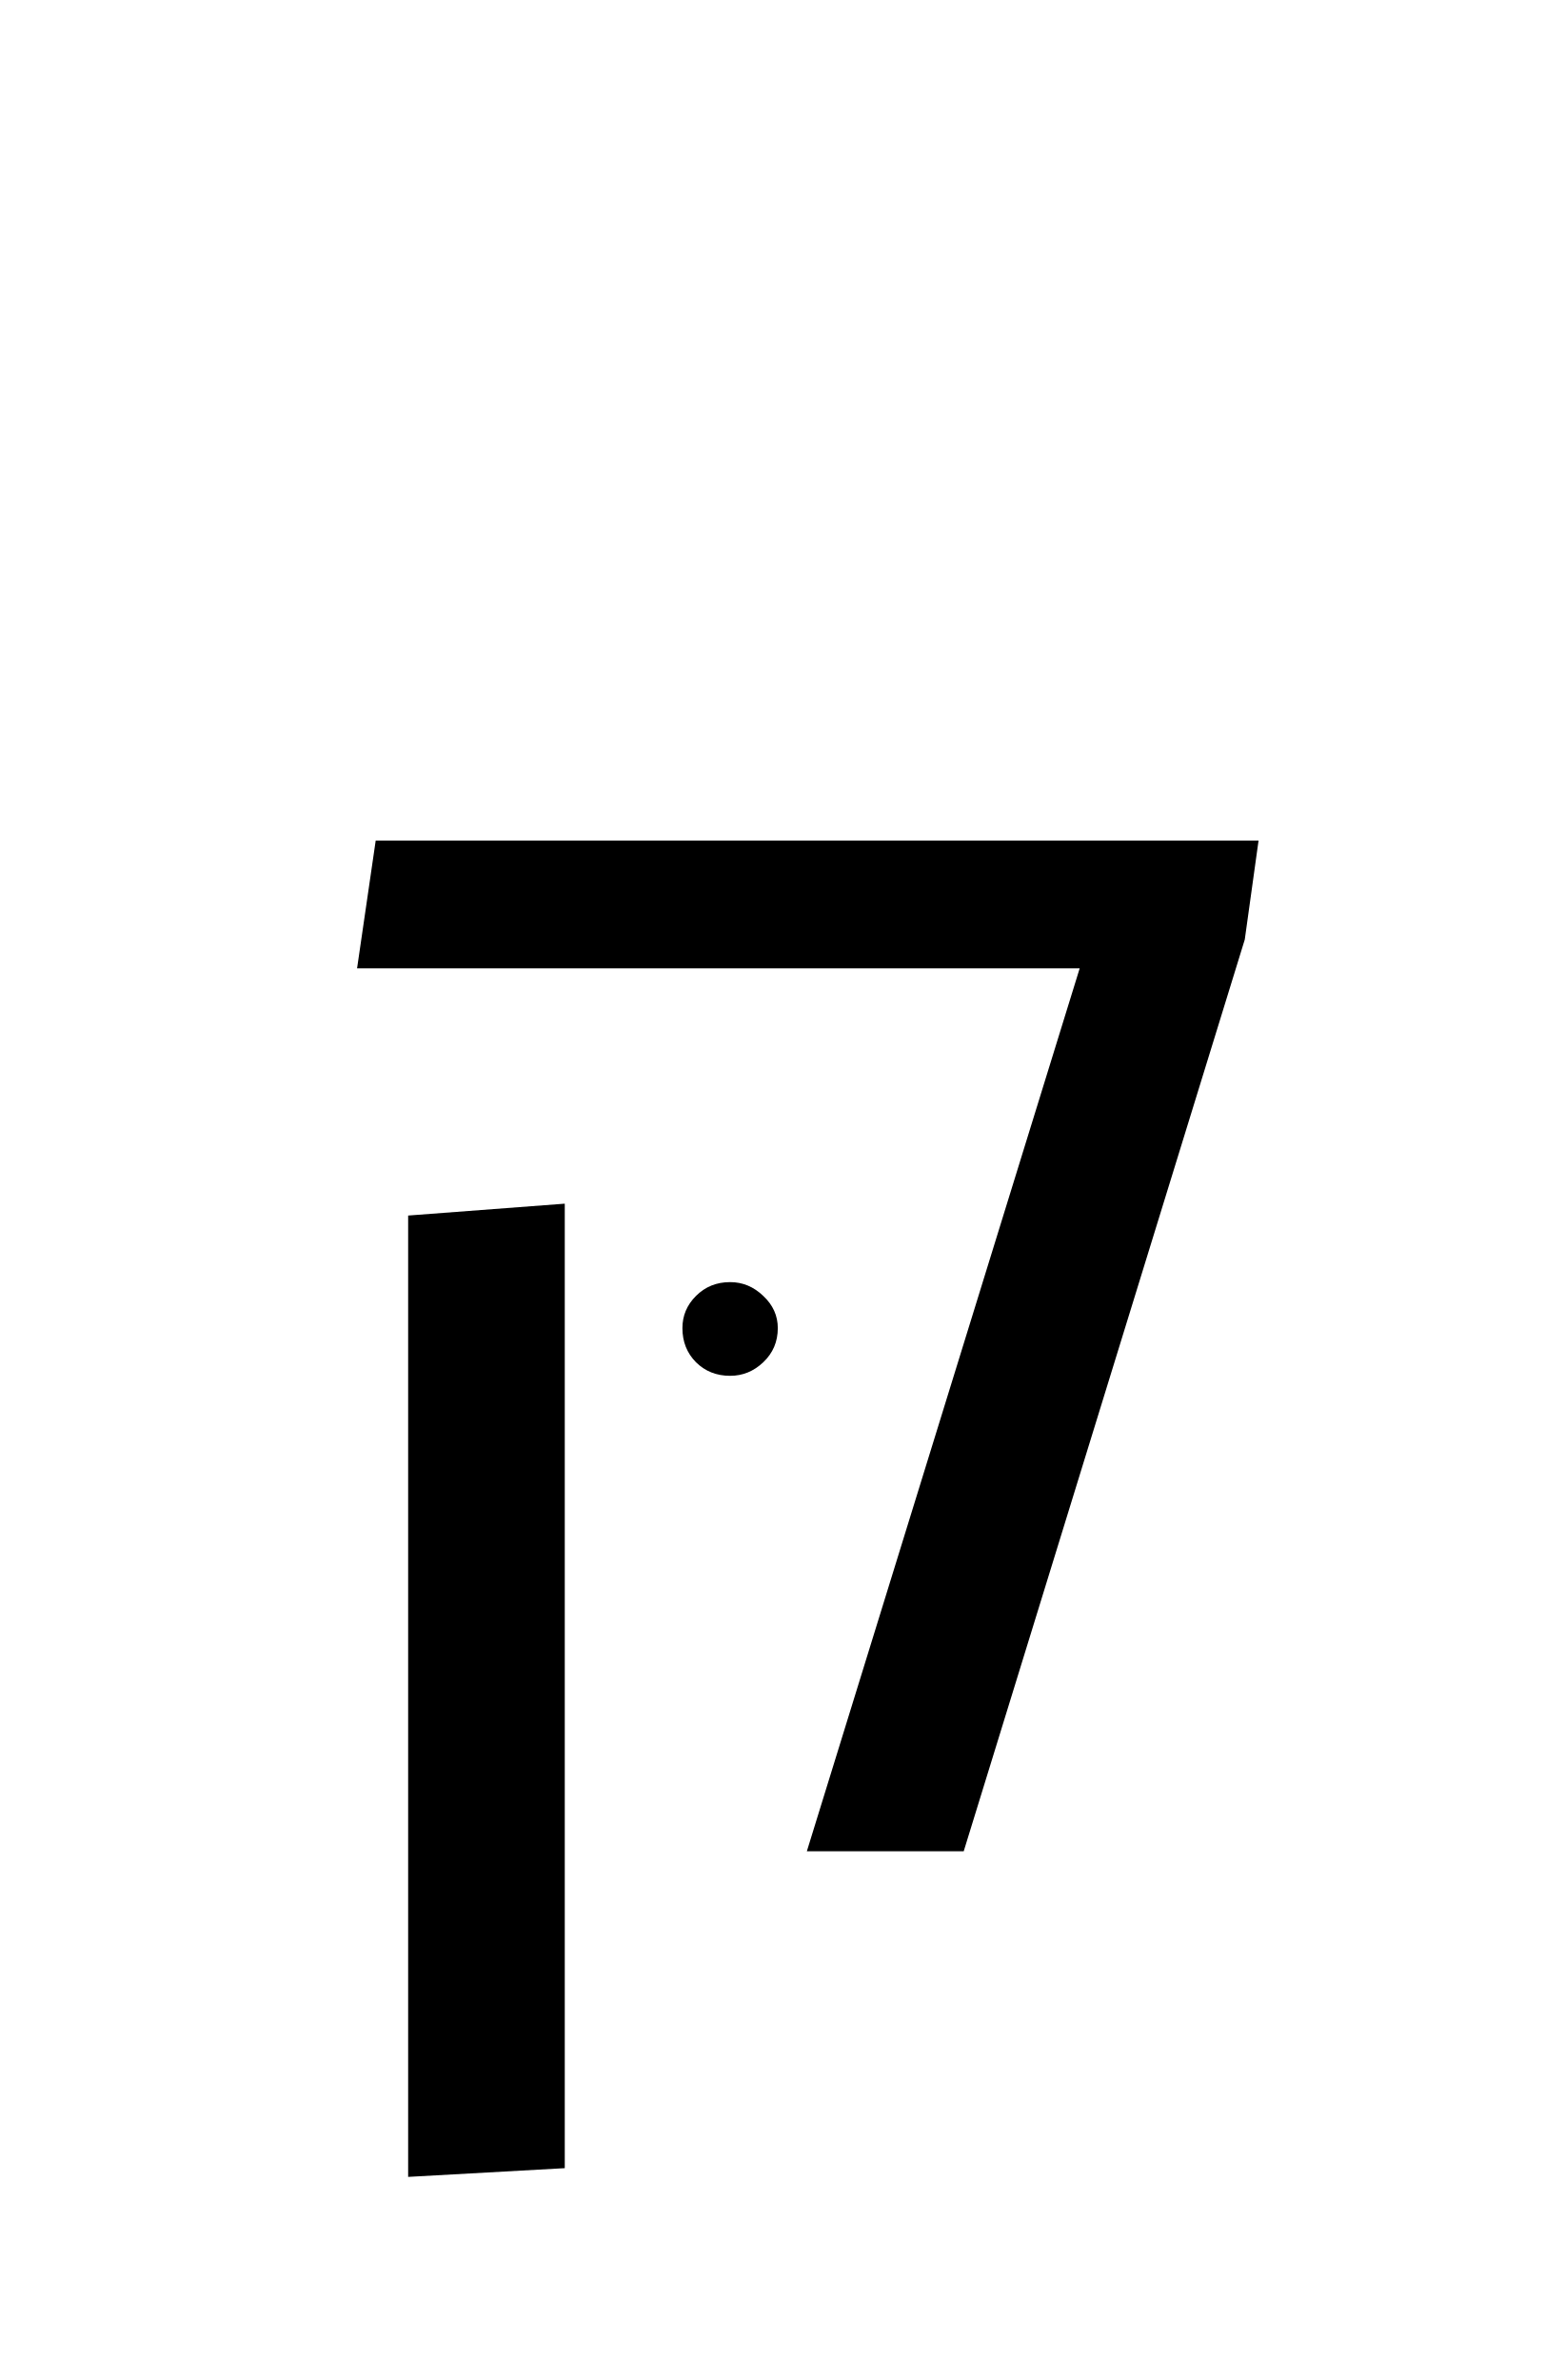
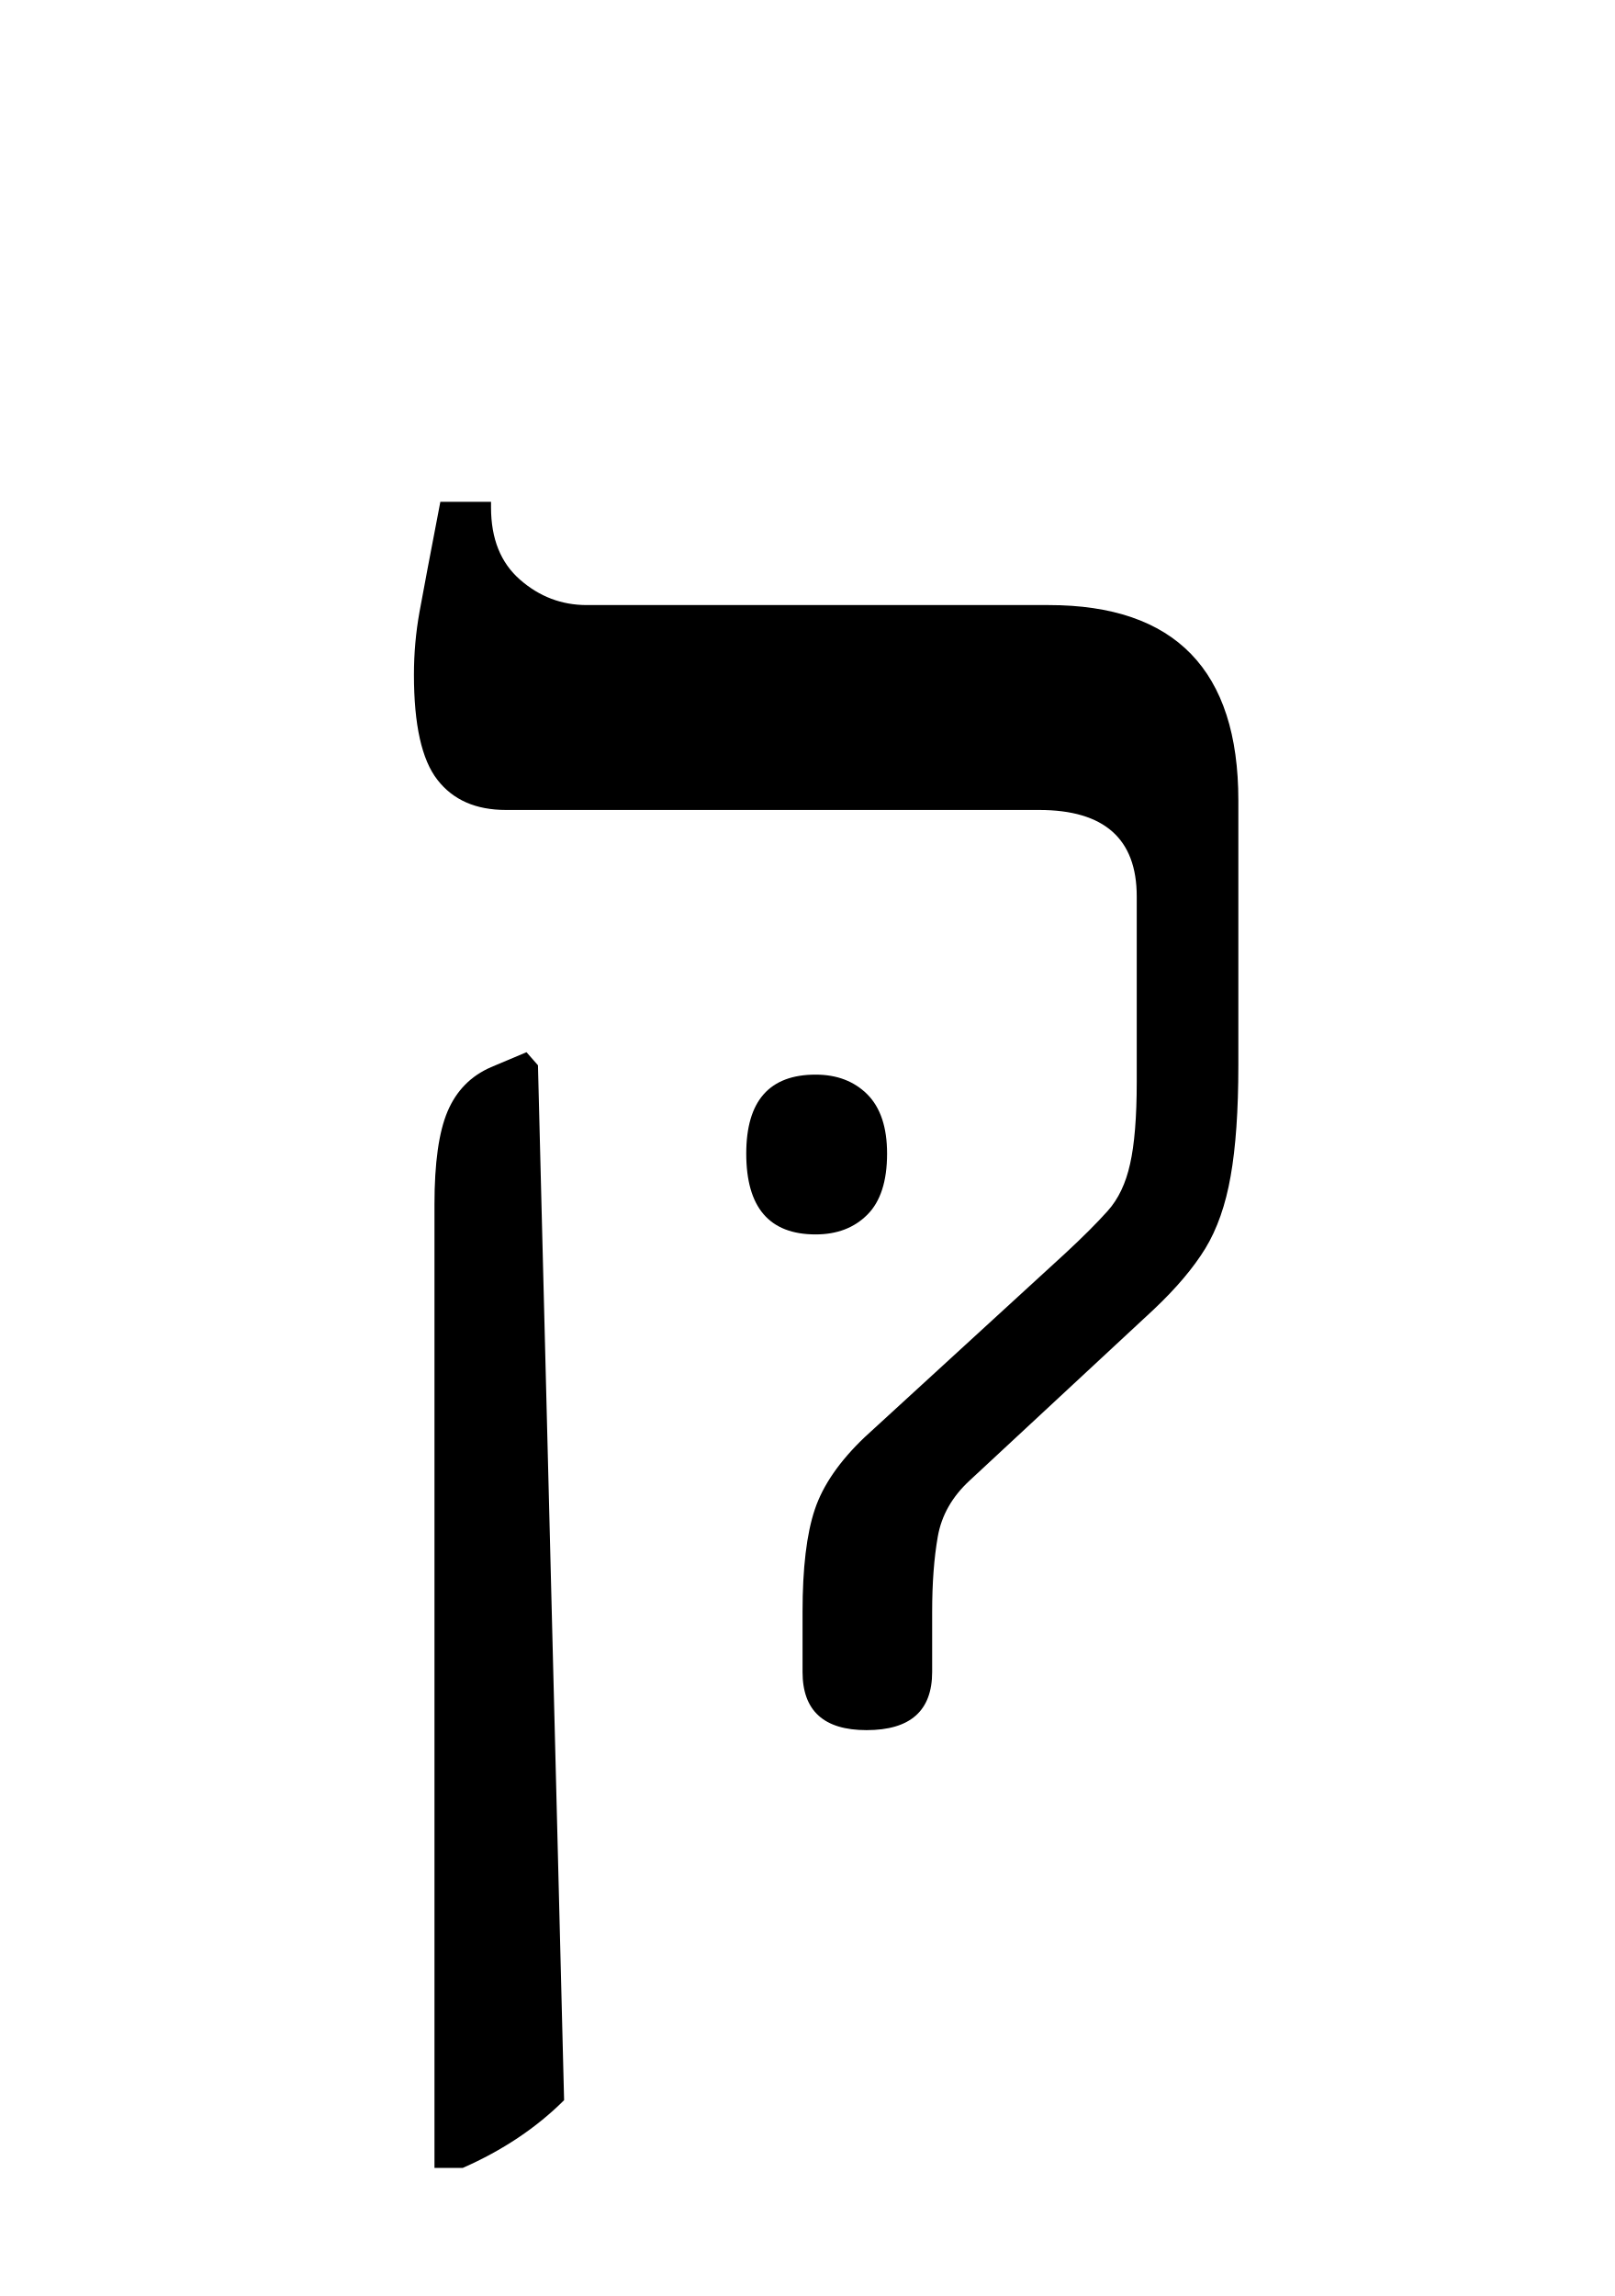
- <svg xmlns="http://www.w3.org/2000/svg" xmlns:xlink="http://www.w3.org/1999/xlink" width="100.969pt" height="153.609pt" viewBox="0 0 100.969 153.609" version="1.1">
+ <svg xmlns="http://www.w3.org/2000/svg" xmlns:xlink="http://www.w3.org/1999/xlink" width="94.594pt" height="134.469pt" viewBox="0 0 94.594 134.469" version="1.1">
  <defs>
    <g>
      <symbol overflow="visible" id="glyph0-0">
        <path style="stroke:none;" d="M 10.344 0 L 10.344 -78.547 L 55.547 -78.547 L 55.547 0 Z M 15.953 -5.609 L 49.938 -5.609 L 49.938 -72.938 L 15.953 -72.938 Z M 15.953 -5.609 " />
      </symbol>
      <symbol overflow="visible" id="glyph0-1">
-         <path style="stroke:none;" d="M 9.125 -29.922 C 8.25 -29.922 7.516 -30.211 6.922 -30.797 C 6.336 -31.391 6.047 -32.125 6.047 -33 C 6.047 -33.801 6.336 -34.492 6.922 -35.078 C 7.516 -35.672 8.25 -35.969 9.125 -35.969 C 9.938 -35.969 10.648 -35.672 11.266 -35.078 C 11.891 -34.492 12.203 -33.801 12.203 -33 C 12.203 -32.125 11.891 -31.391 11.266 -30.797 C 10.648 -30.211 9.938 -29.922 9.125 -29.922 Z M 9.125 -29.922 " />
+         <path style="stroke:none;" d="M 5.062 -33 C 5.062 -36.082 6.414 -37.625 9.125 -37.625 C 10.375 -37.625 11.383 -37.238 12.156 -36.469 C 12.926 -35.695 13.312 -34.539 13.312 -33 C 13.312 -31.383 12.926 -30.191 12.156 -29.422 C 11.383 -28.648 10.375 -28.266 9.125 -28.266 C 6.414 -28.266 5.062 -29.844 5.062 -33 Z M 5.062 -33 " />
      </symbol>
      <symbol overflow="visible" id="glyph0-2">
-         <path style="stroke:none;" d="M 36.078 0 L 53.688 -56.984 L 7.047 -56.984 L 8.25 -65.234 L 65.234 -65.234 L 64.344 -58.844 L 46.203 0 Z M 10.344 21.016 L 10.344 -41.031 L 20.453 -41.797 L 20.453 20.453 Z M 10.344 21.016 " />
+         <path style="stroke:none;" d="M 34.766 0.766 C 32.266 0.766 31.016 -0.367 31.016 -2.641 L 31.016 -6.156 C 31.016 -8.727 31.254 -10.727 31.734 -12.156 C 32.211 -13.582 33.188 -14.992 34.656 -16.391 L 46.422 -27.172 C 47.441 -28.117 48.266 -28.941 48.891 -29.641 C 49.516 -30.336 49.953 -31.254 50.203 -32.391 C 50.461 -33.523 50.594 -35.125 50.594 -37.188 L 50.594 -48.062 C 50.594 -51.438 48.688 -53.125 44.875 -53.125 L 13.641 -53.125 C 11.879 -53.125 10.539 -53.711 9.625 -54.891 C 8.707 -56.066 8.25 -58.117 8.25 -61.047 C 8.25 -62.297 8.359 -63.523 8.578 -64.734 C 8.797 -65.941 9.203 -68.086 9.797 -71.172 L 12.766 -71.172 L 12.766 -70.844 C 12.766 -69.008 13.332 -67.598 14.469 -66.609 C 15.602 -65.617 16.906 -65.125 18.375 -65.125 L 45.438 -65.125 C 52.844 -65.125 56.547 -61.312 56.547 -53.688 L 56.547 -38.172 C 56.547 -35.523 56.395 -33.359 56.094 -31.672 C 55.801 -29.992 55.305 -28.582 54.609 -27.438 C 53.91 -26.301 52.906 -25.113 51.594 -23.875 L 40.812 -13.859 C 39.781 -12.91 39.156 -11.812 38.938 -10.562 C 38.719 -9.312 38.609 -7.844 38.609 -6.156 L 38.609 -2.641 C 38.609 -0.367 37.328 0.766 34.766 0.766 Z M 9.453 26.406 L 9.453 -30.031 C 9.453 -32.445 9.707 -34.258 10.219 -35.469 C 10.738 -36.688 11.586 -37.551 12.766 -38.062 L 14.844 -38.938 L 15.516 -38.172 L 17.047 22.438 C 15.43 24.051 13.453 25.375 11.109 26.406 Z M 9.453 26.406 " />
      </symbol>
    </g>
  </defs>
  <g id="surface1">
    <g style="fill:rgb(0%,0%,0%);fill-opacity:1;">
-       <use xlink:href="#glyph0-1" x="38" y="118.719" />
-       <use xlink:href="#glyph0-2" x="16" y="119.484" />
+       <use xlink:href="#glyph0-1" x="38.656" y="100.562" />
+       <use xlink:href="#glyph0-2" x="16" y="100.562" />
    </g>
  </g>
</svg>
